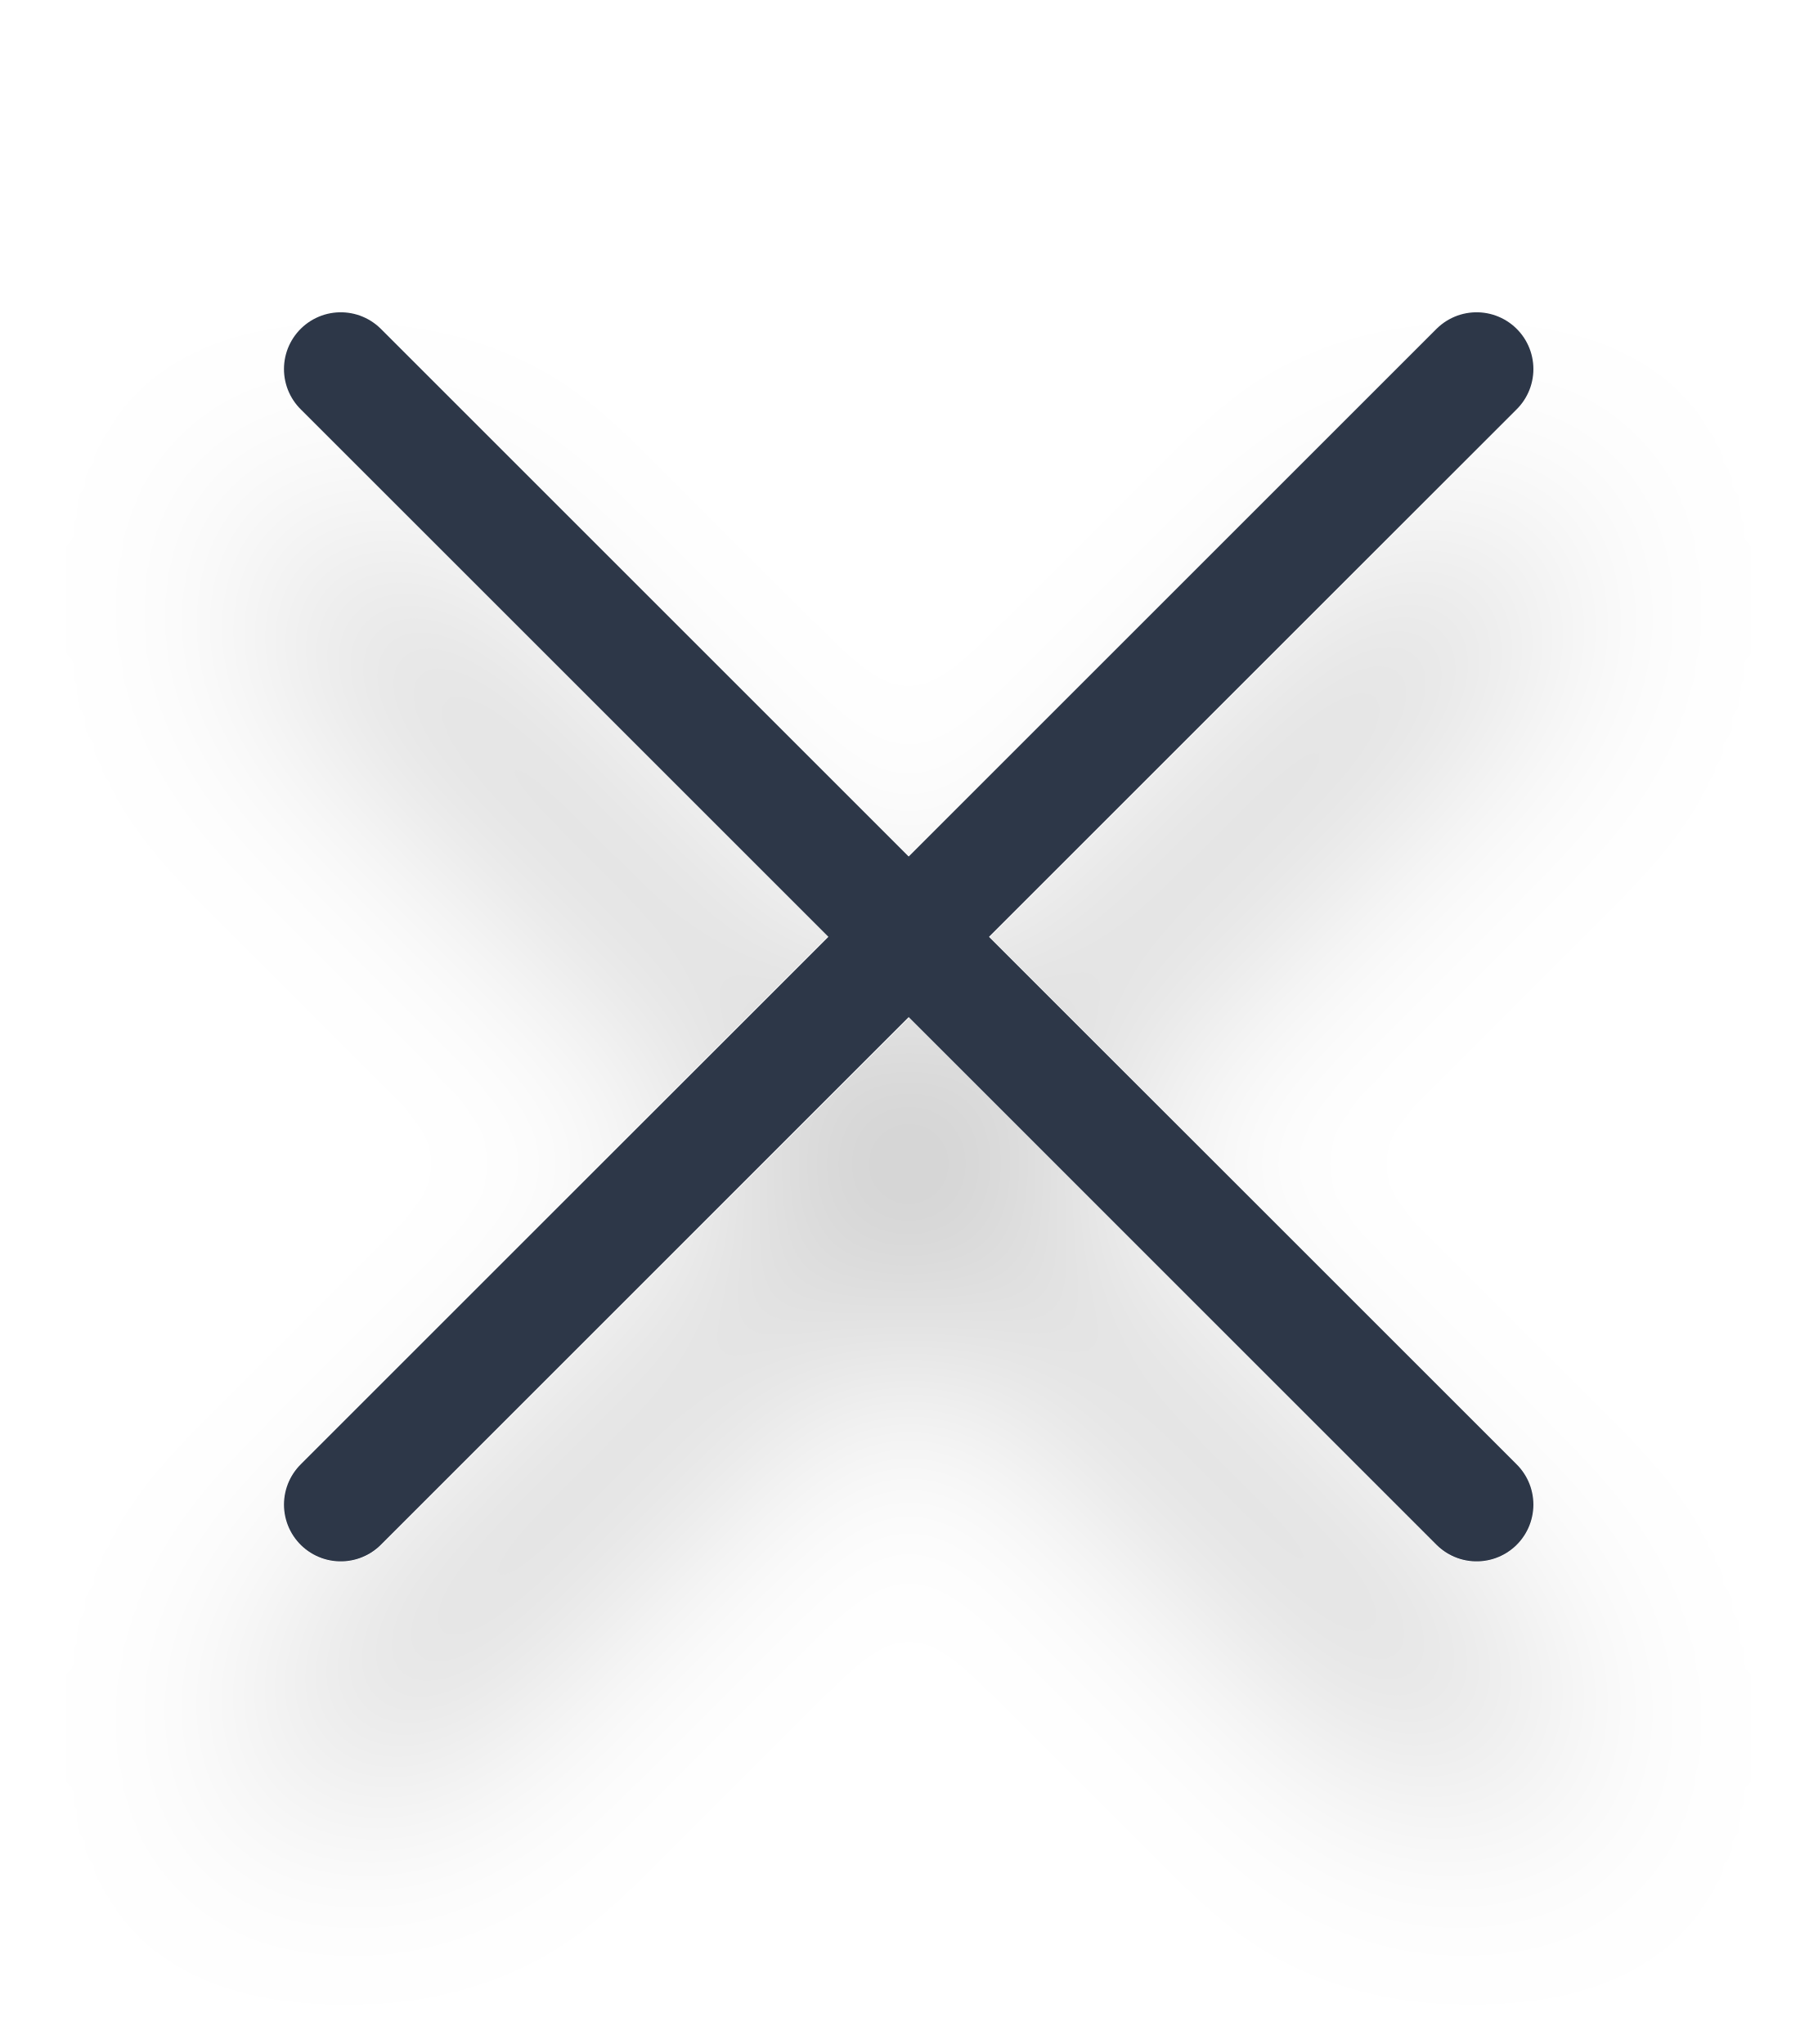
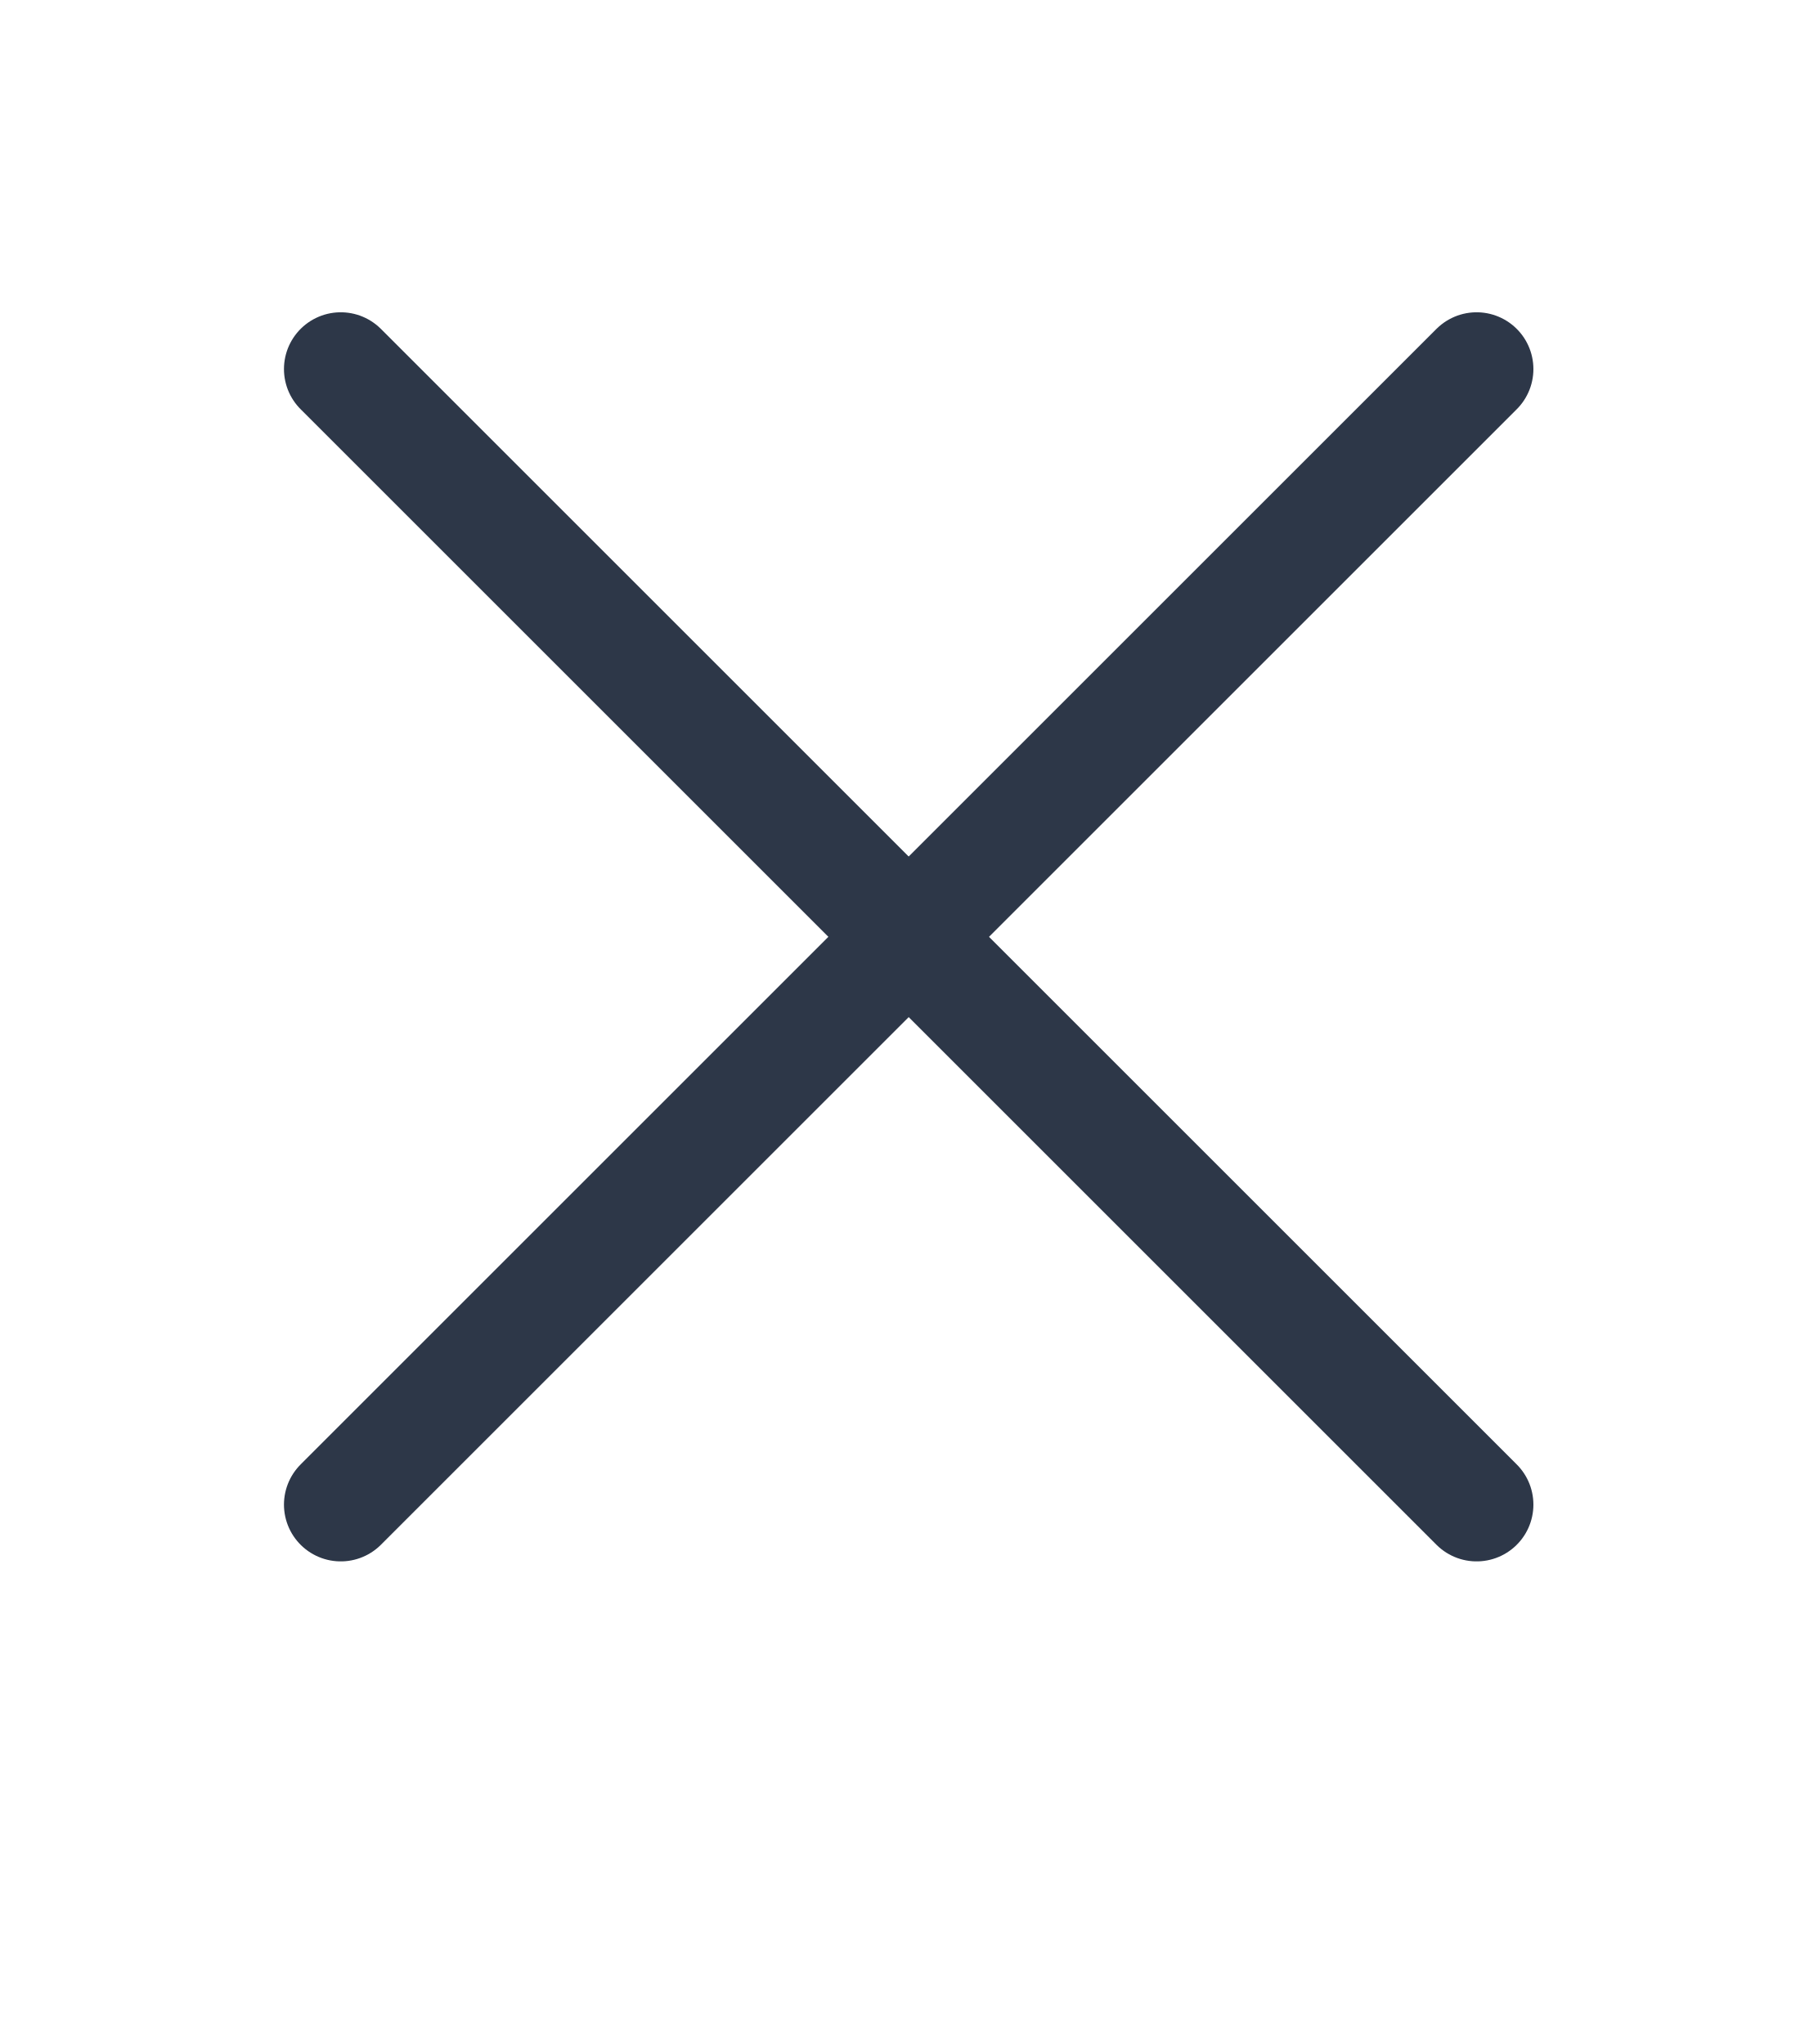
<svg xmlns="http://www.w3.org/2000/svg" width="32" height="36" viewBox="0 0 32 36" fill="none">
-   <g filter="url(#filter0_d_3431_27185)">
-     <path d="M26 6.5L6 26.5" stroke="#2D3748" stroke-width="2" stroke-linecap="round" stroke-linejoin="round" />
-     <path d="M6 6.5L26 26.5" stroke="#2D3748" stroke-width="2" stroke-linecap="round" stroke-linejoin="round" />
-   </g>
+   <path d="M26 6.5L6 26.5" stroke="#2D3748" stroke-width="2" stroke-linecap="round" stroke-linejoin="round" />
+   <path d="M6 6.5L26 26.5" stroke="#2D3748" stroke-width="2" stroke-linecap="round" stroke-linejoin="round" />
  <defs>
    <filter id="filter0_d_3431_27185" x="-4" y="0.5" width="40" height="40" filterUnits="userSpaceOnUse" color-interpolation-filters="sRGB">
      <feFlood flood-opacity="0" result="BackgroundImageFix" />
      <feColorMatrix in="SourceAlpha" type="matrix" values="0 0 0 0 0 0 0 0 0 0 0 0 0 0 0 0 0 0 127 0" result="hardAlpha" />
      <feOffset dy="4" />
      <feGaussianBlur stdDeviation="2" />
      <feComposite in2="hardAlpha" operator="out" />
      <feColorMatrix type="matrix" values="0 0 0 0 0 0 0 0 0 0 0 0 0 0 0 0 0 0 0.25 0" />
      <feBlend mode="normal" in2="BackgroundImageFix" result="effect1_dropShadow_3431_27185" />
      <feBlend mode="normal" in="SourceGraphic" in2="effect1_dropShadow_3431_27185" result="shape" />
    </filter>
  </defs>
</svg>
